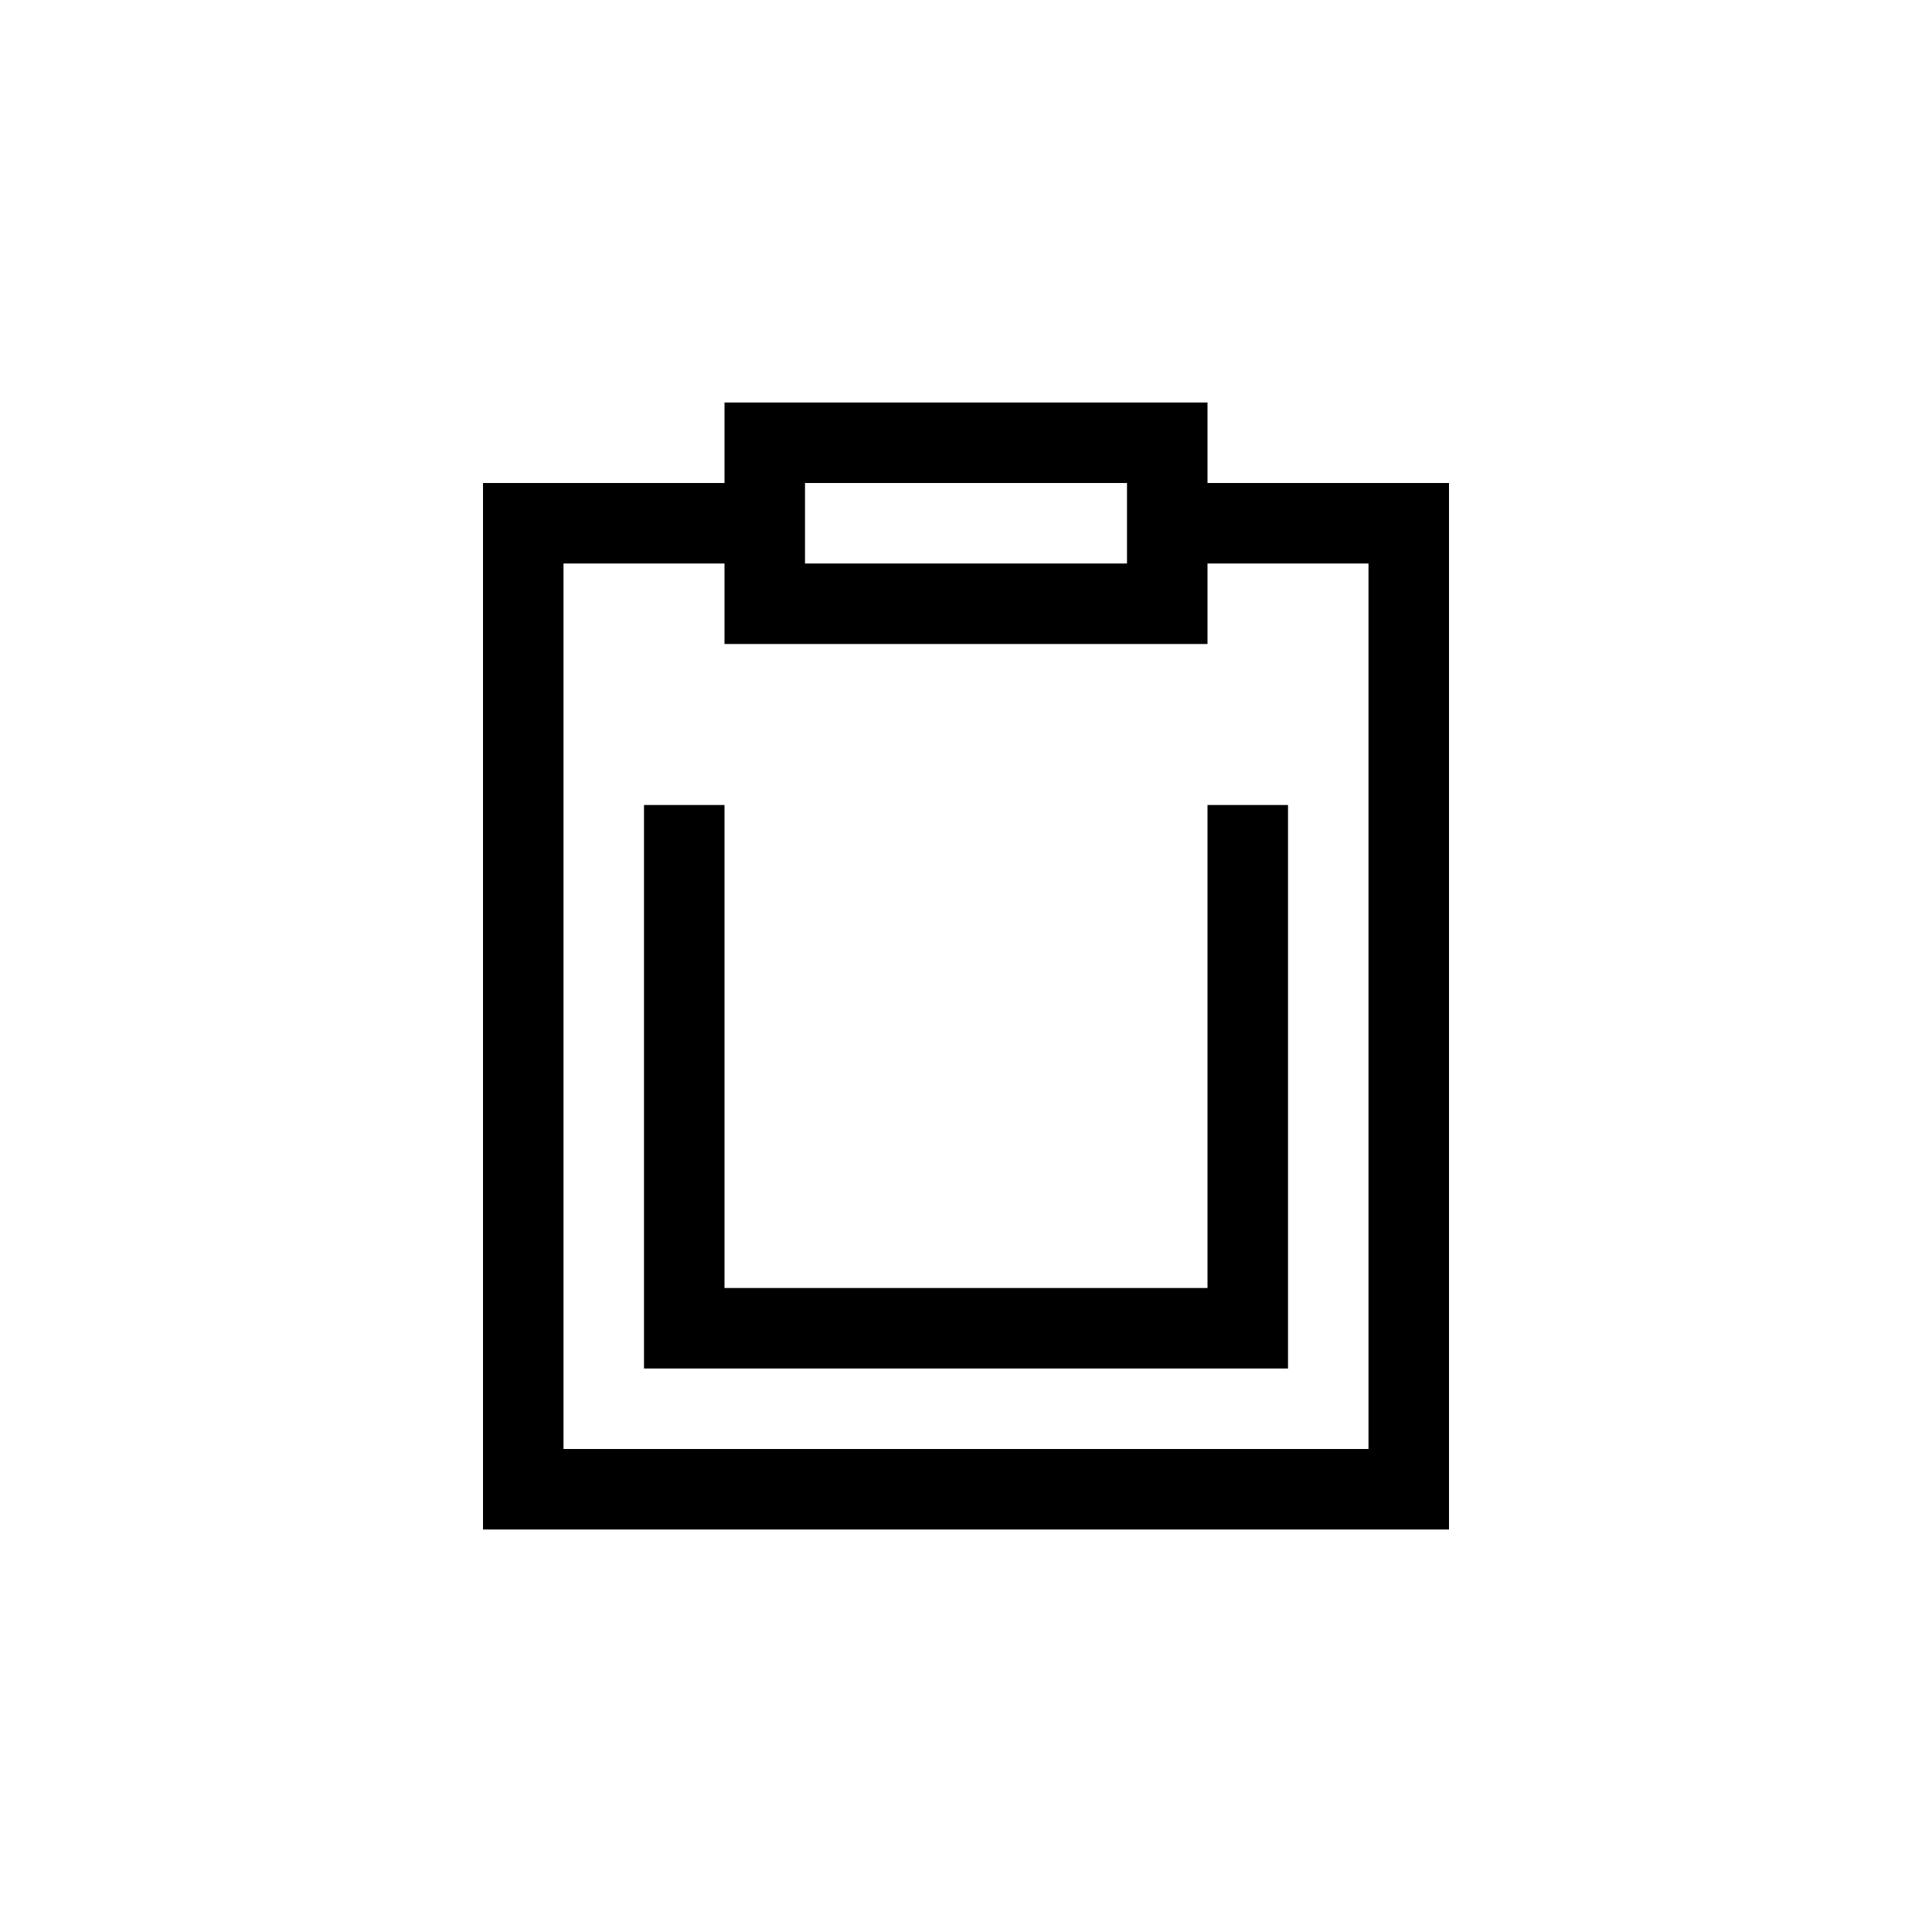
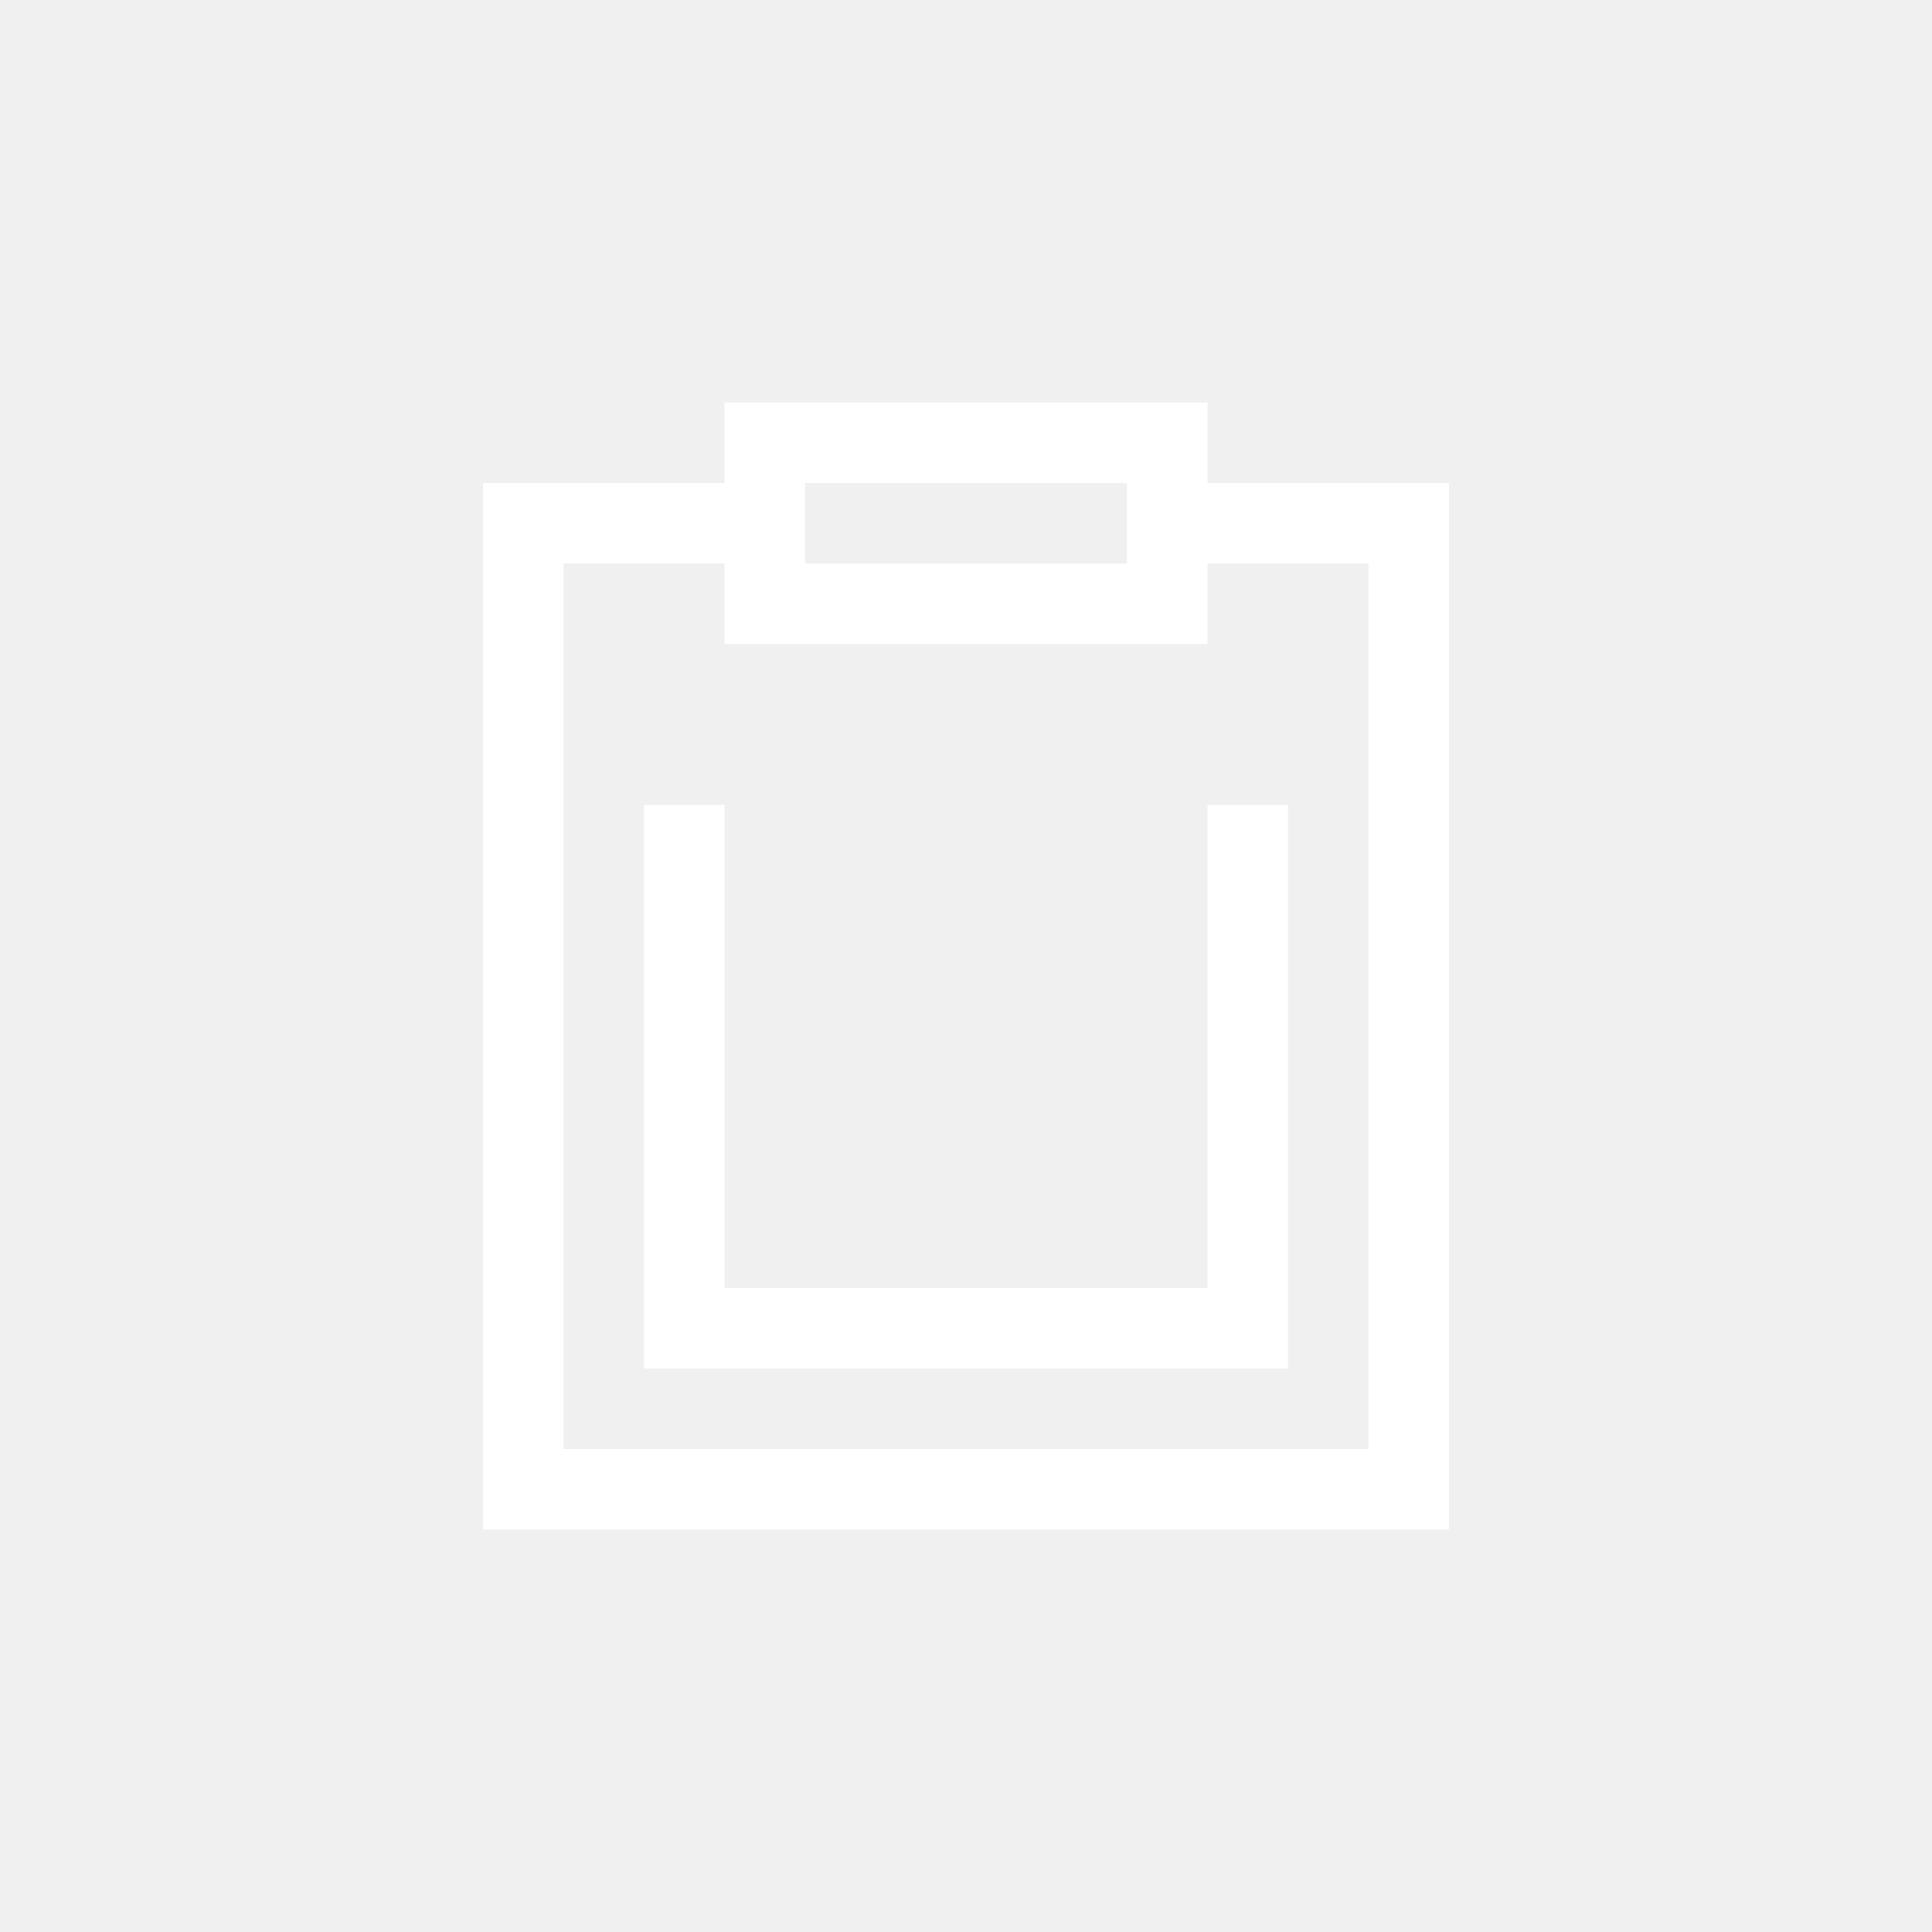
<svg xmlns="http://www.w3.org/2000/svg" width="24" height="24" viewBox="0 0 24 24" fill="none">
-   <rect width="24" height="24" fill="white" />
-   <path fill-rule="evenodd" clip-rule="evenodd" d="M14 6H10V7H14V6ZM10 5H9V6H7H6V7V18V19H7H17H18V18V7V6H17H15V5H14H10ZM15 8V7H17V18H7V7H9V8H10H14H15ZM8 10V17H9H15H16V10H15V16H9V10H8Z" fill="black" />
+   <rect width="24" height="24" />
+   <path fill-rule="evenodd" clip-rule="evenodd" d="M14 6H10V7H14V6ZM10 5H9V6H7H6V7V18V19H7H17H18V18V7V6H17H15V5H14H10ZM15 8V7H17V18H7V7H9V8H10H14H15ZM8 10V17H9H15H16V10H15V16H9V10H8Z" fill="white" />
</svg>
